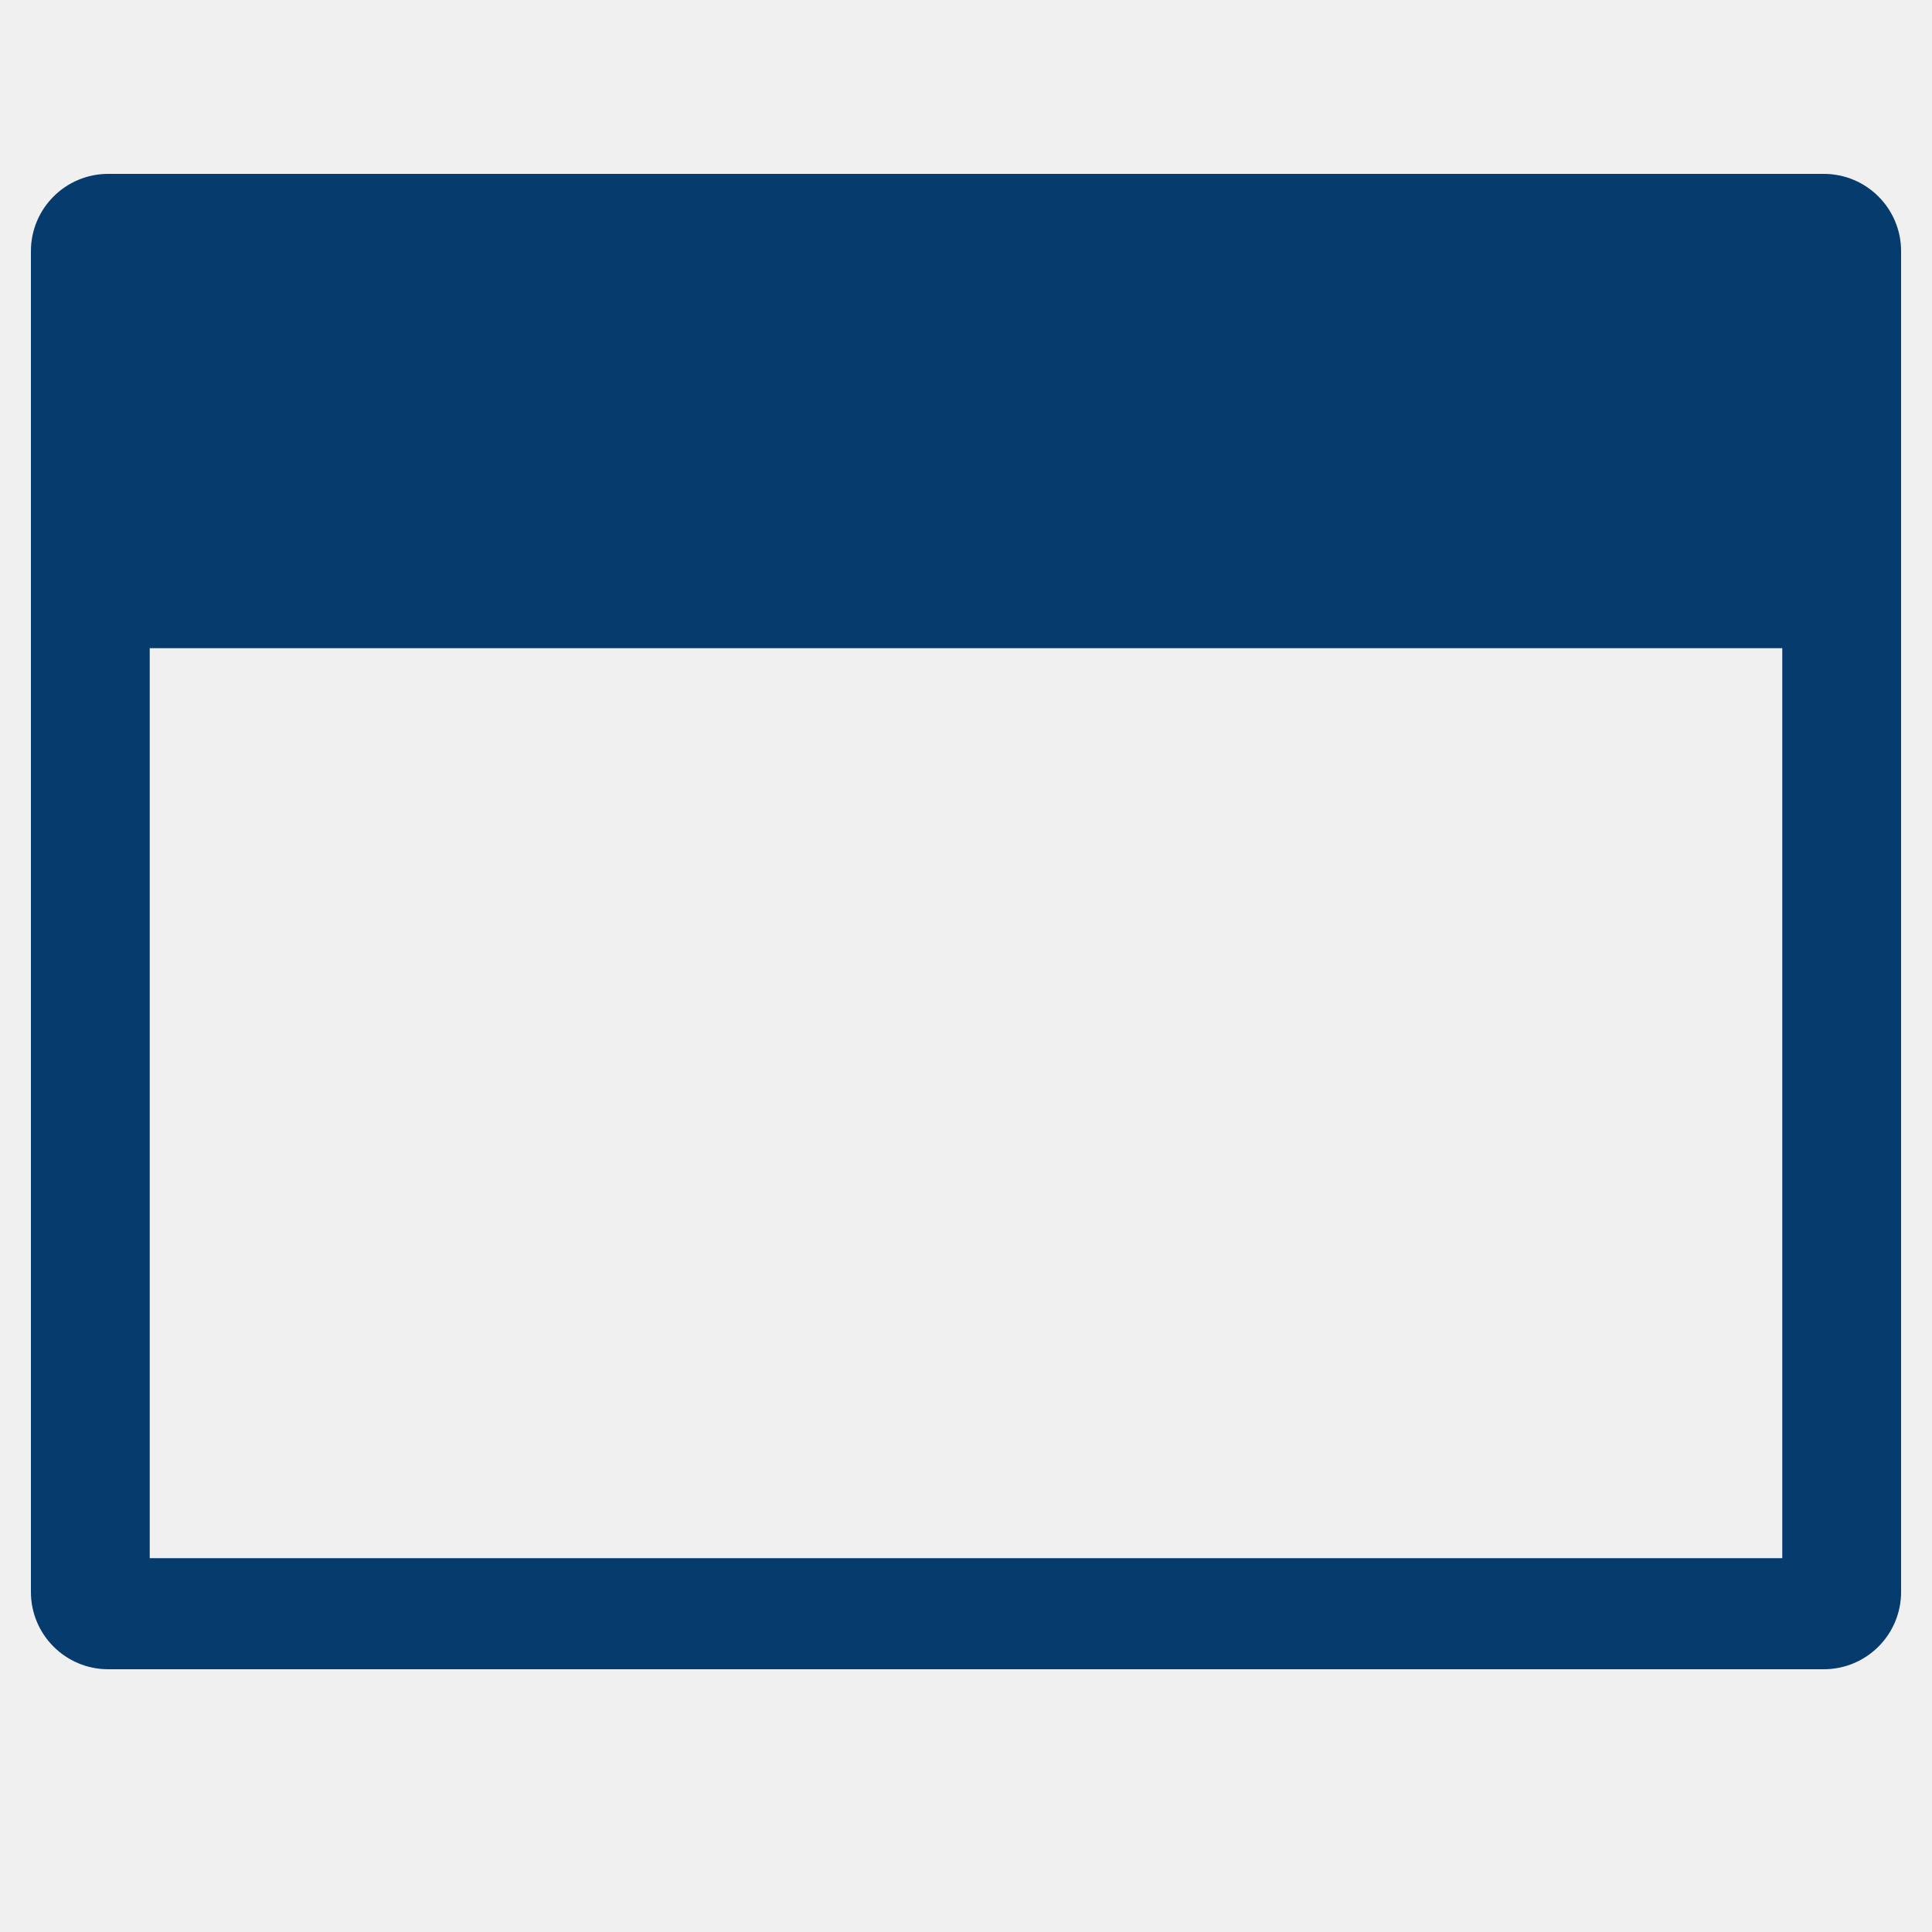
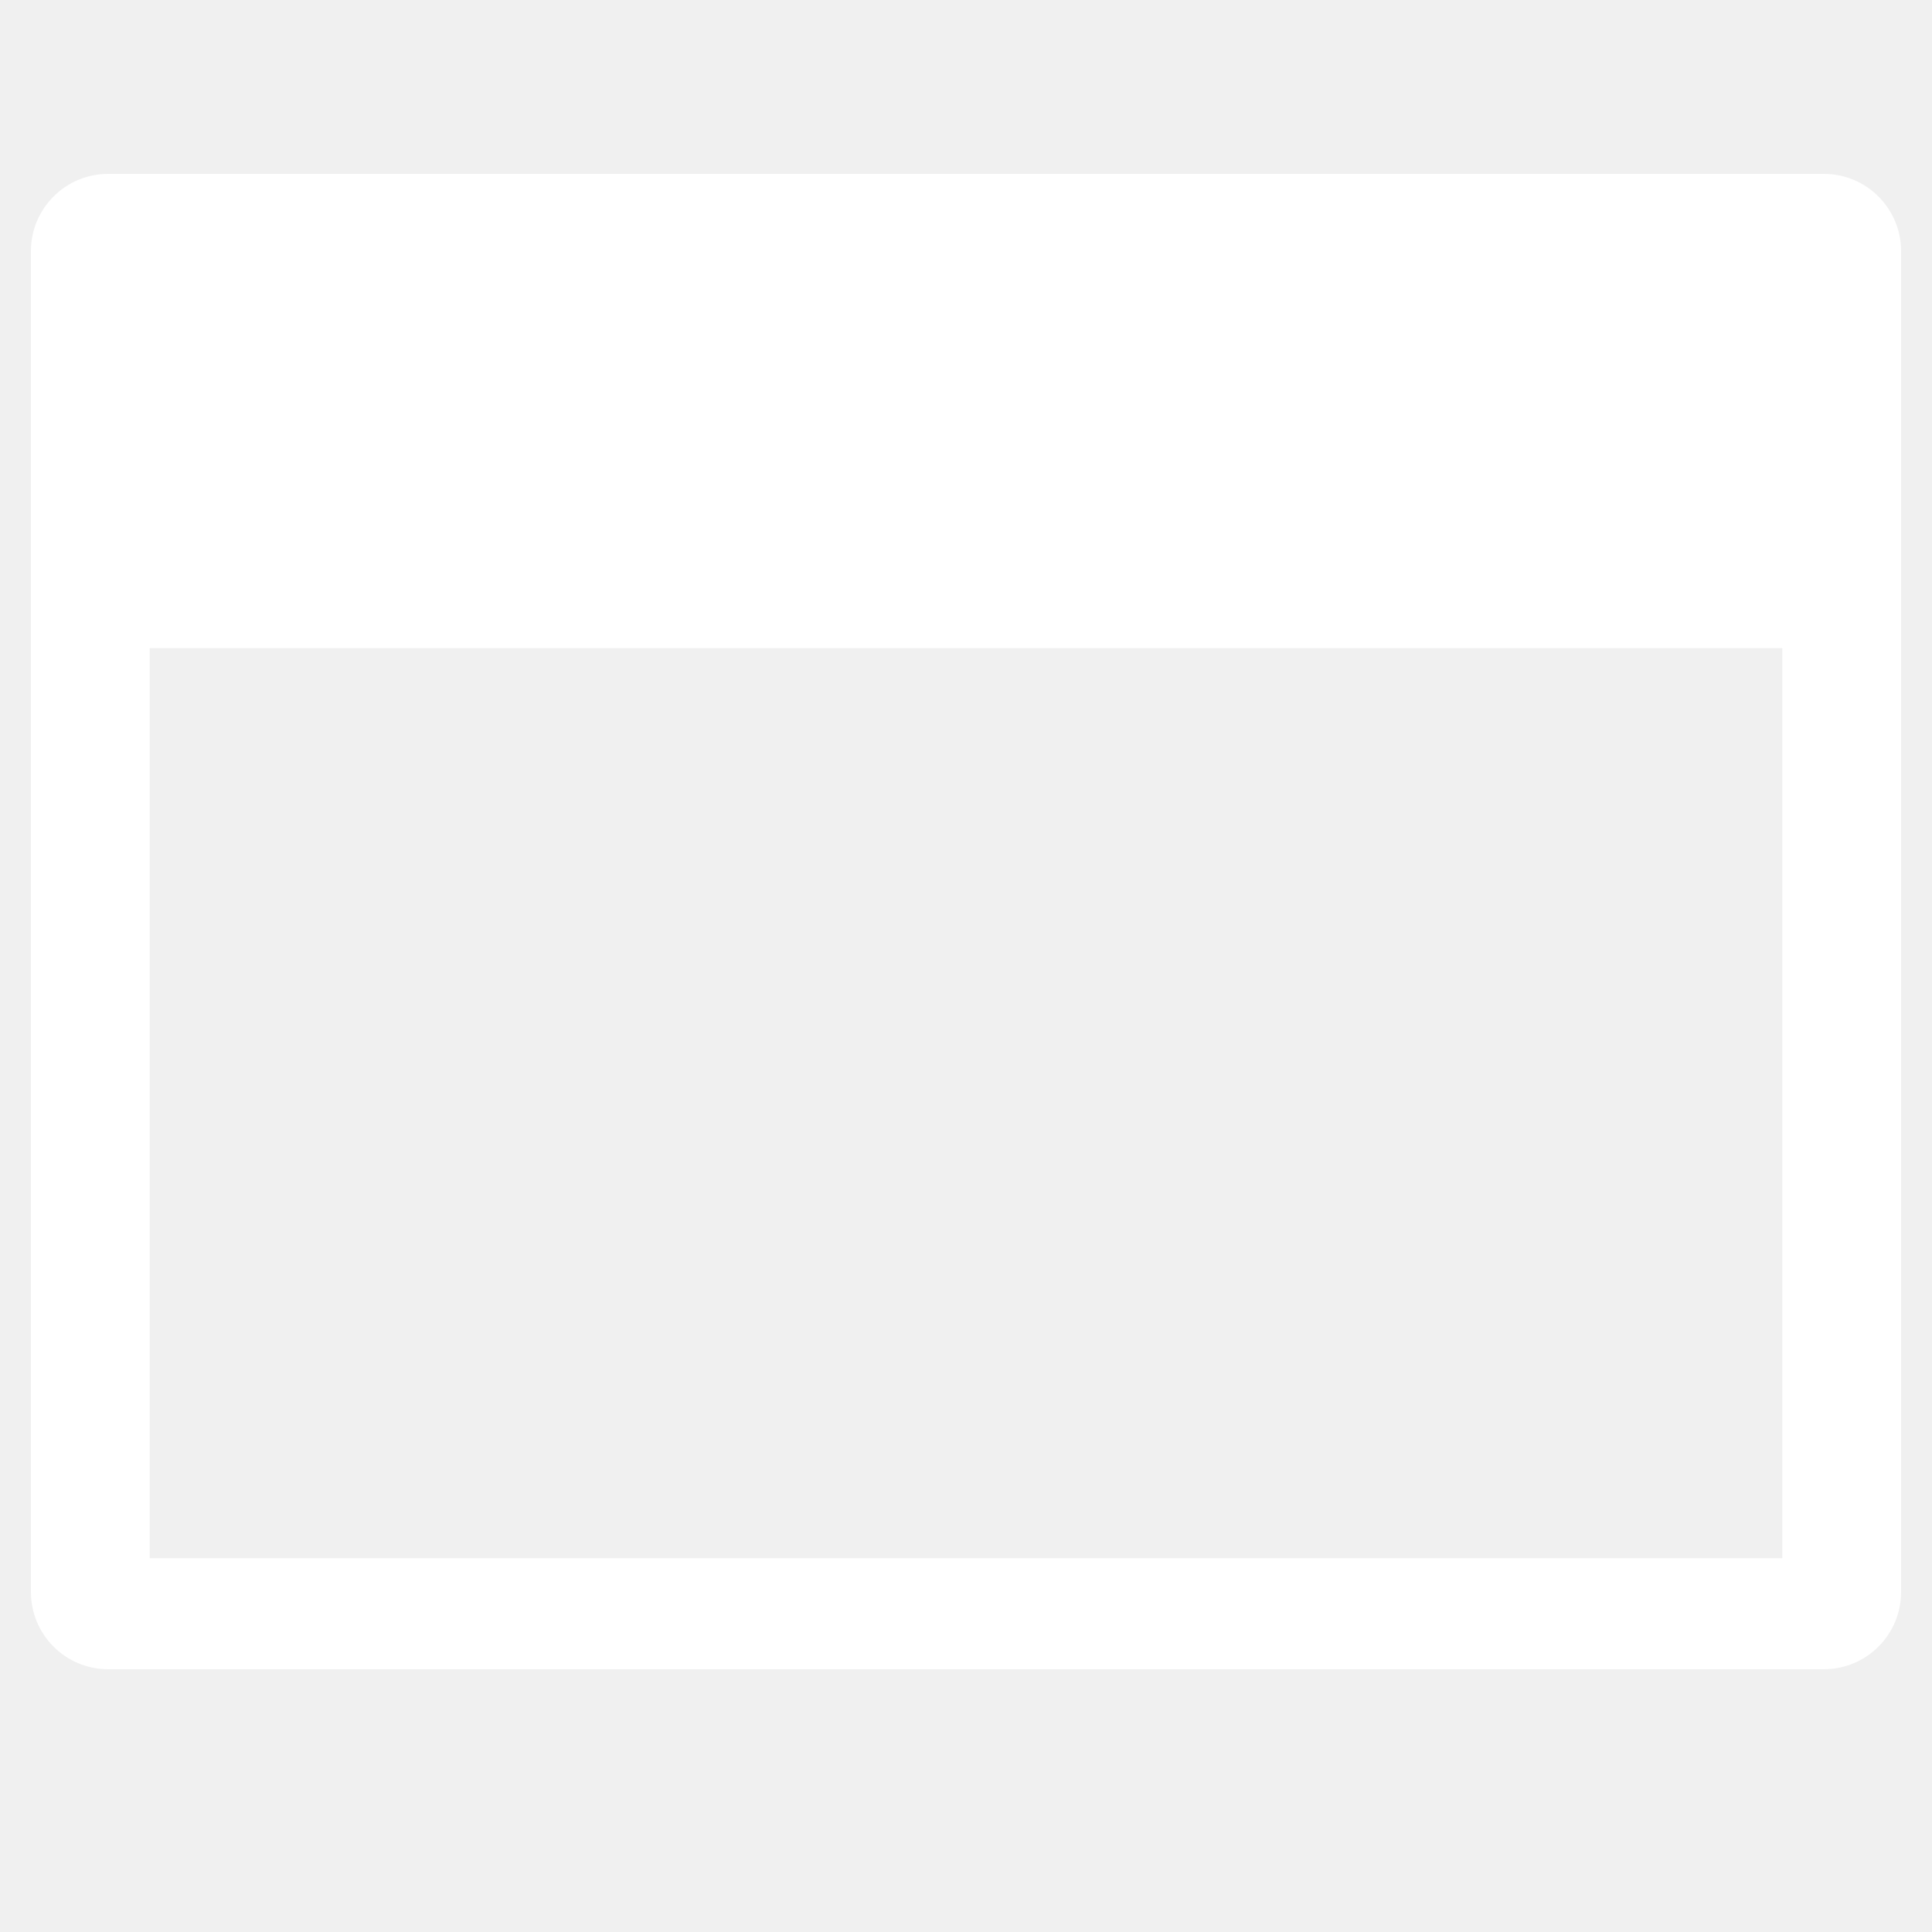
<svg xmlns="http://www.w3.org/2000/svg" width="256" height="256" viewBox="0 0 2000 2000">
  <defs>
    <style>
      .cls-1 {
-         fill: #053b6d;
+         fill: #fff;
        fill-rule: evenodd;
      }
    </style>
  </defs>
  <path class="cls-1" d="M112,180H1888a80,80,0,0,1,80,80V1648a80,80,0,0,1-80,80H112a80,80,0,0,1-80-80V260A80,80,0,0,1,112,180Zm43,491H1845v942H155V671Z" />
</svg>
